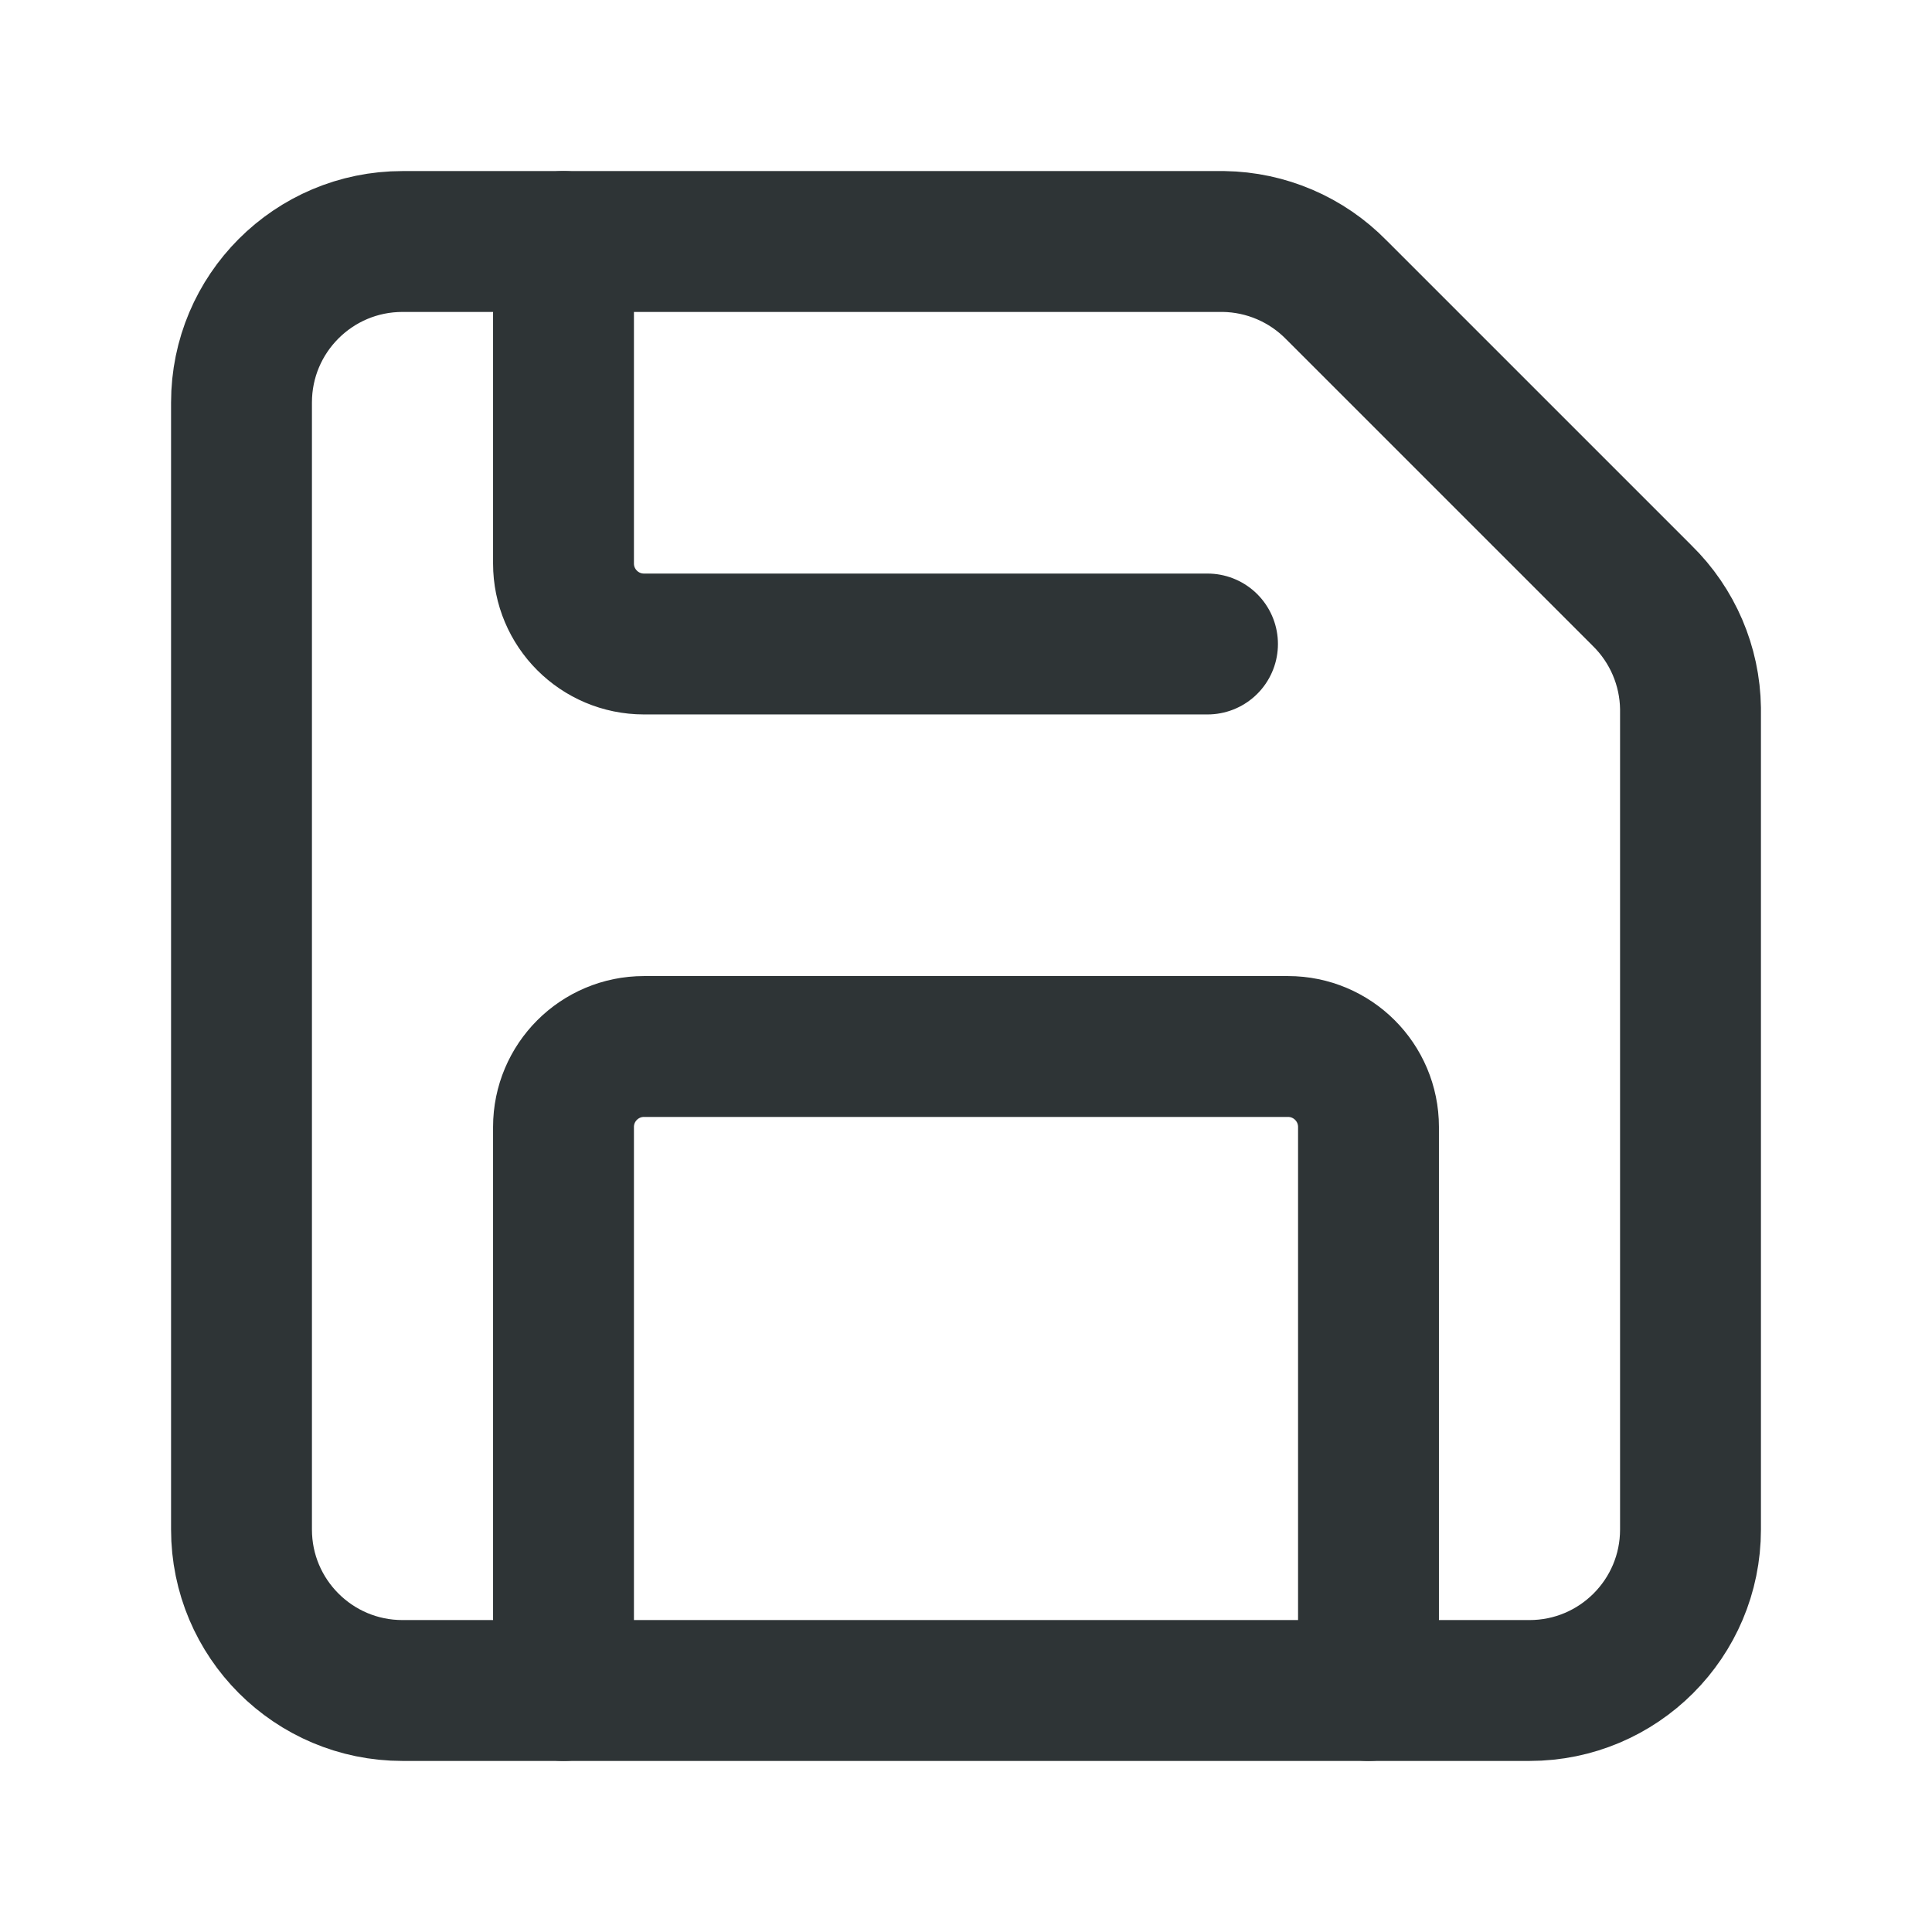
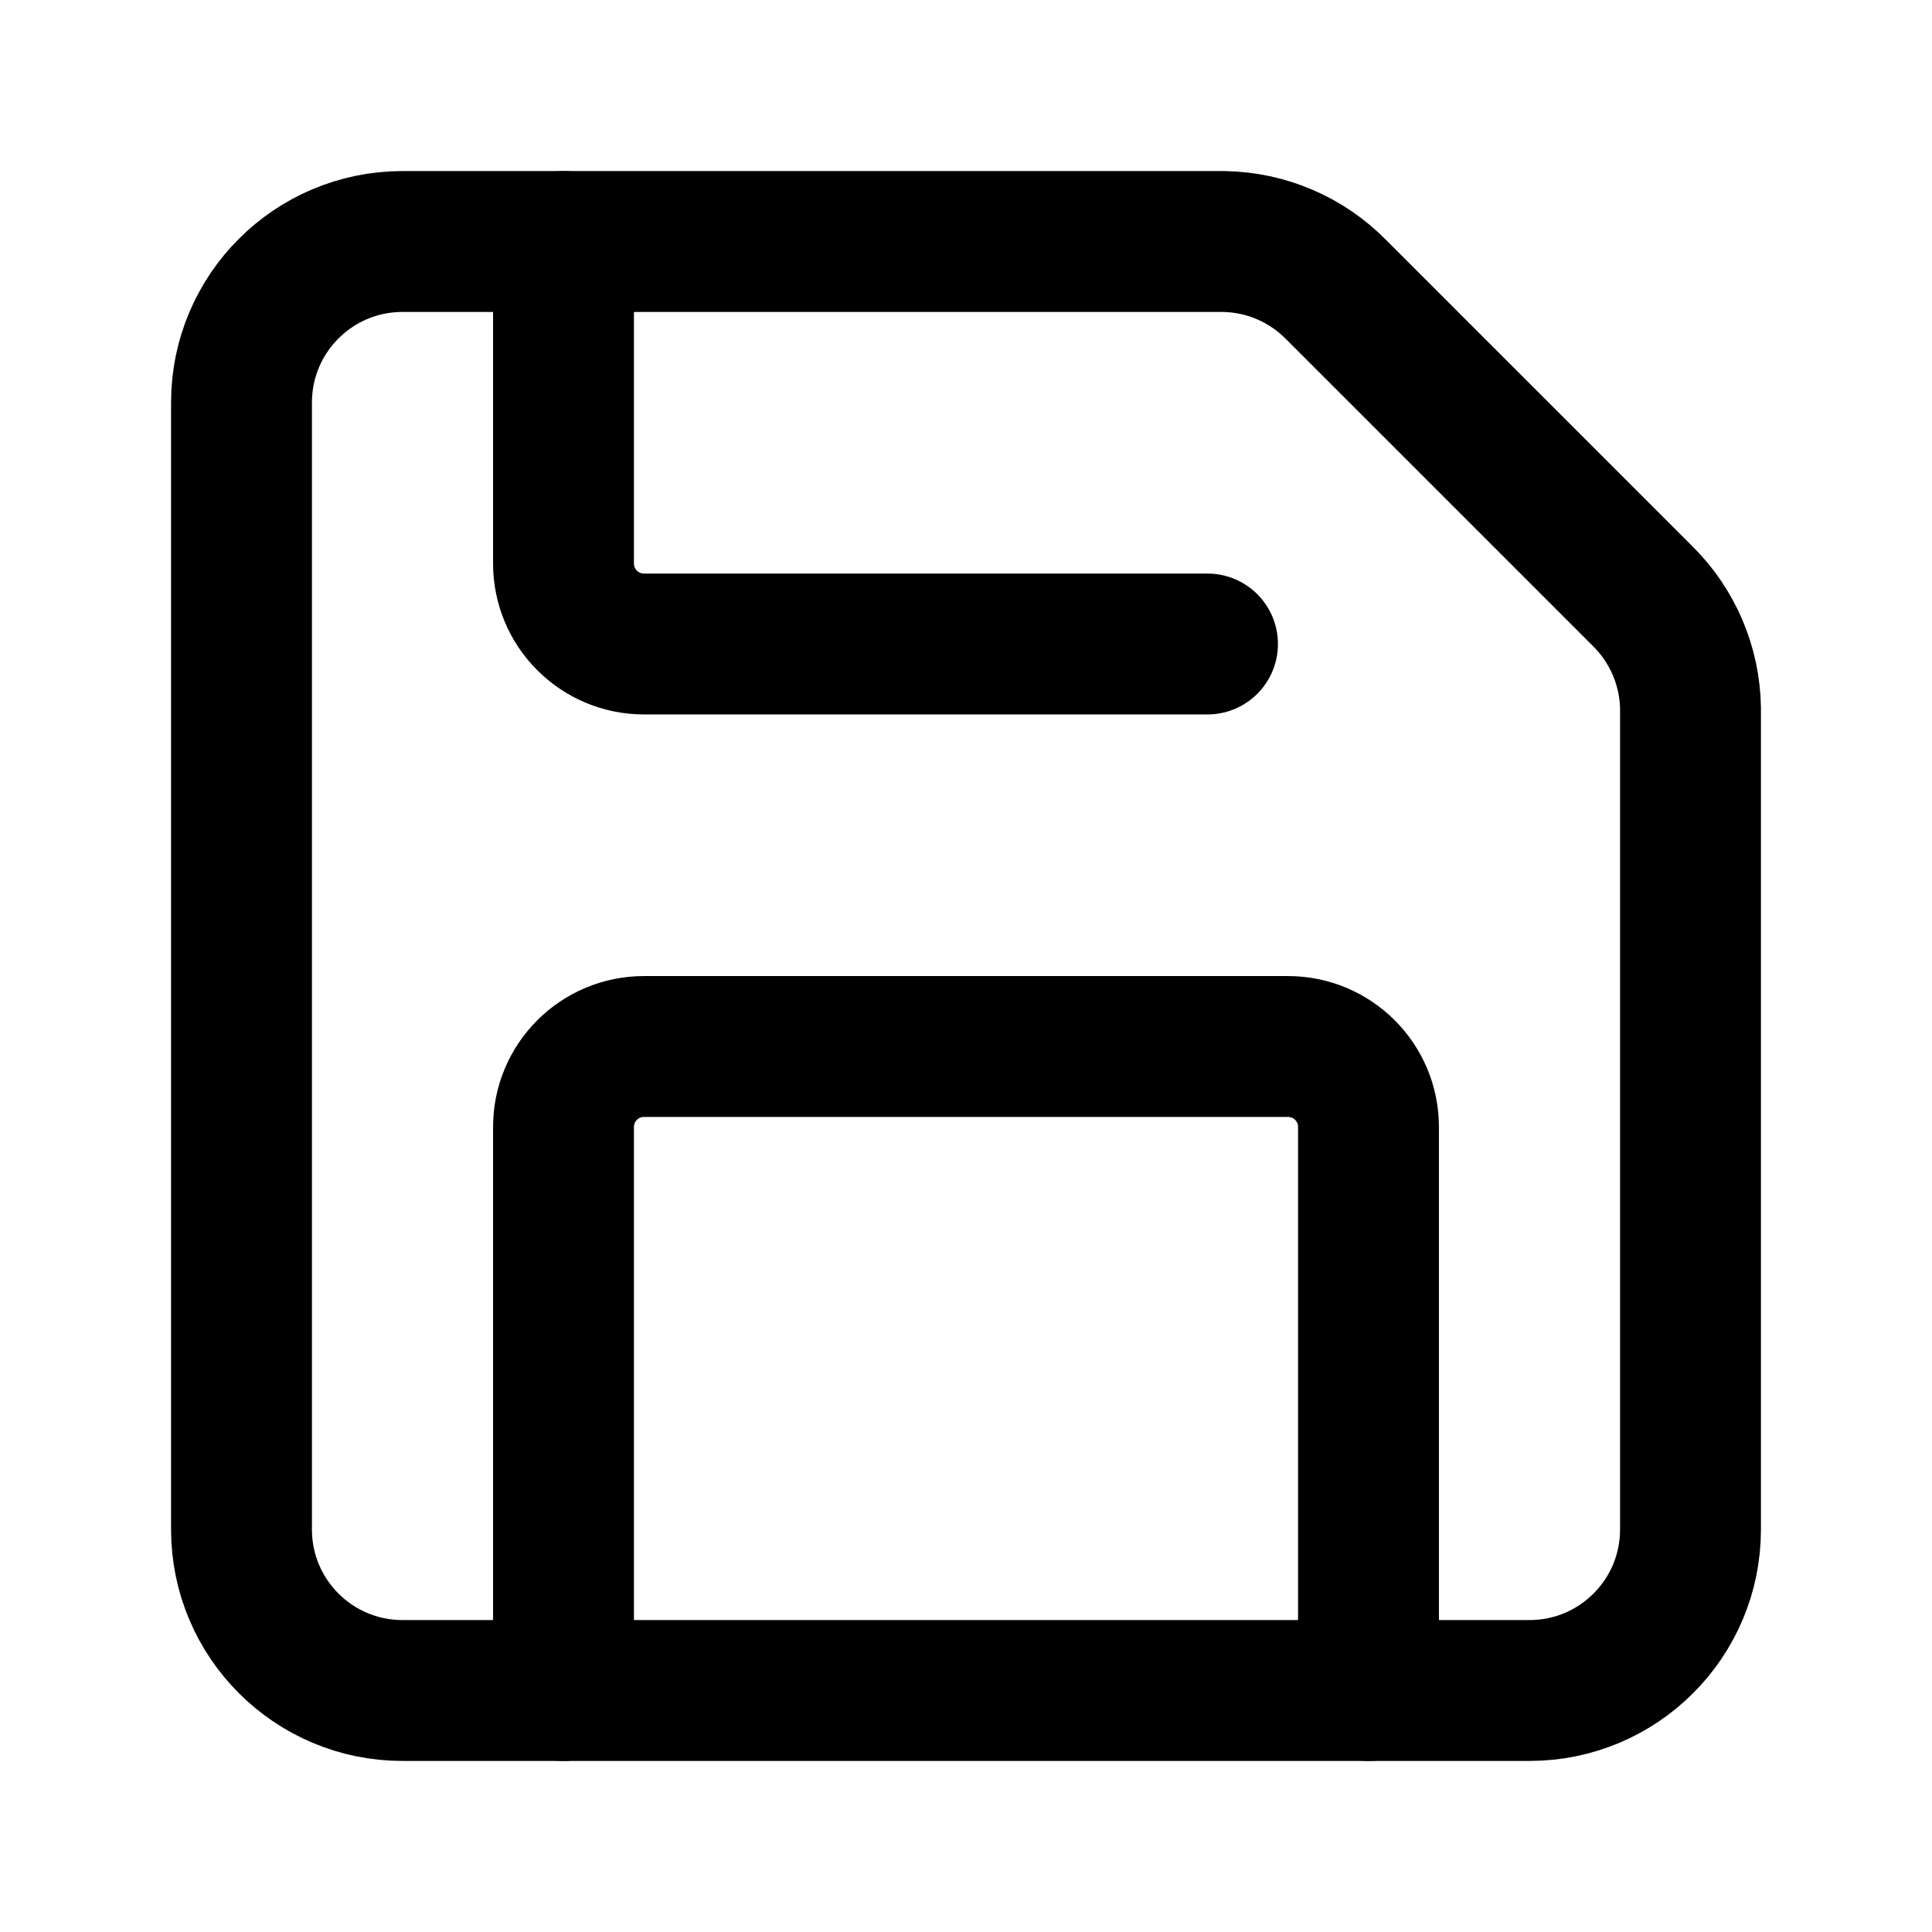
- <svg xmlns="http://www.w3.org/2000/svg" width="24" height="24" viewBox="0 0 24 24" fill="none" stroke="#2e3436" stroke-width="1.75" stroke-linecap="round" stroke-linejoin="round" class="lucide lucide-save-icon lucide-save">
+ <svg xmlns="http://www.w3.org/2000/svg" width="24" height="24" viewBox="0 0 24 24" fill="none" stroke="currentColor" stroke-width="1.75" stroke-linecap="round" stroke-linejoin="round" class="lucide lucide-save-icon lucide-save">
  <path d="M15.2 3a2 2 0 0 1 1.4.6l3.8 3.8a2 2 0 0 1 .6 1.4V19a2 2 0 0 1-2 2H5a2 2 0 0 1-2-2V5a2 2 0 0 1 2-2z" />
  <path d="M17 21v-7a1 1 0 0 0-1-1H8a1 1 0 0 0-1 1v7" />
  <path d="M7 3v4a1 1 0 0 0 1 1h7" />
</svg>
